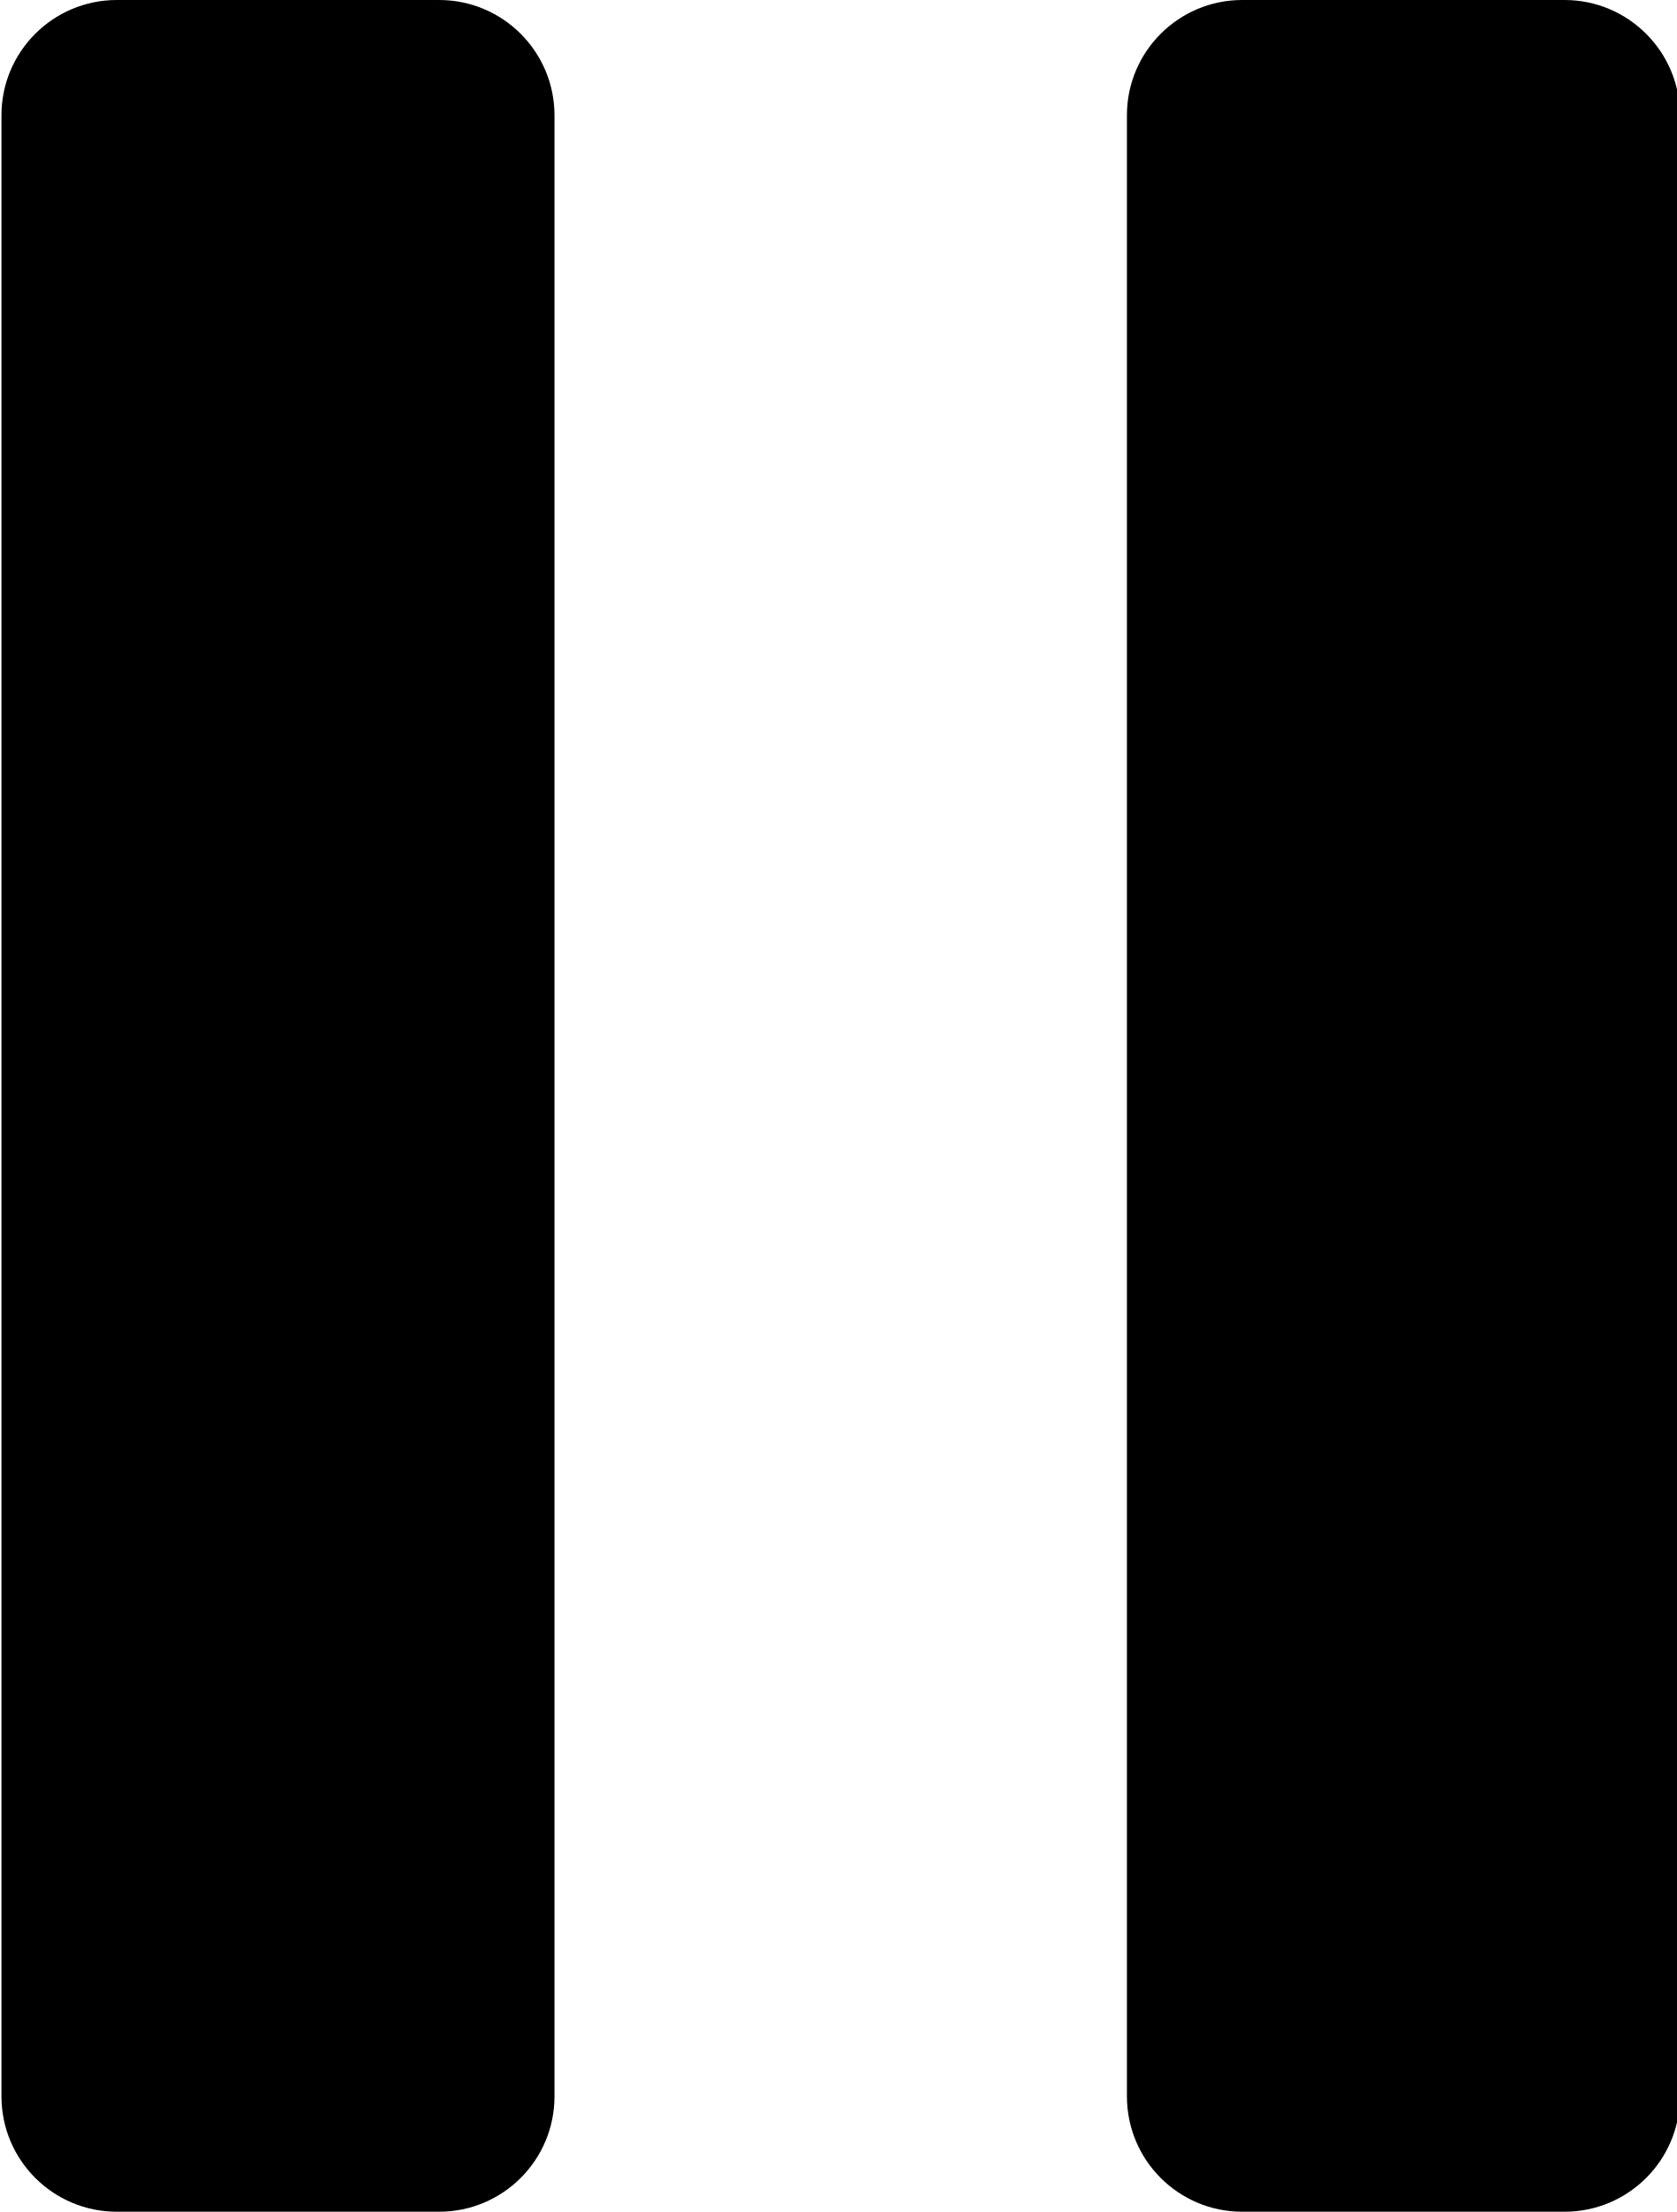
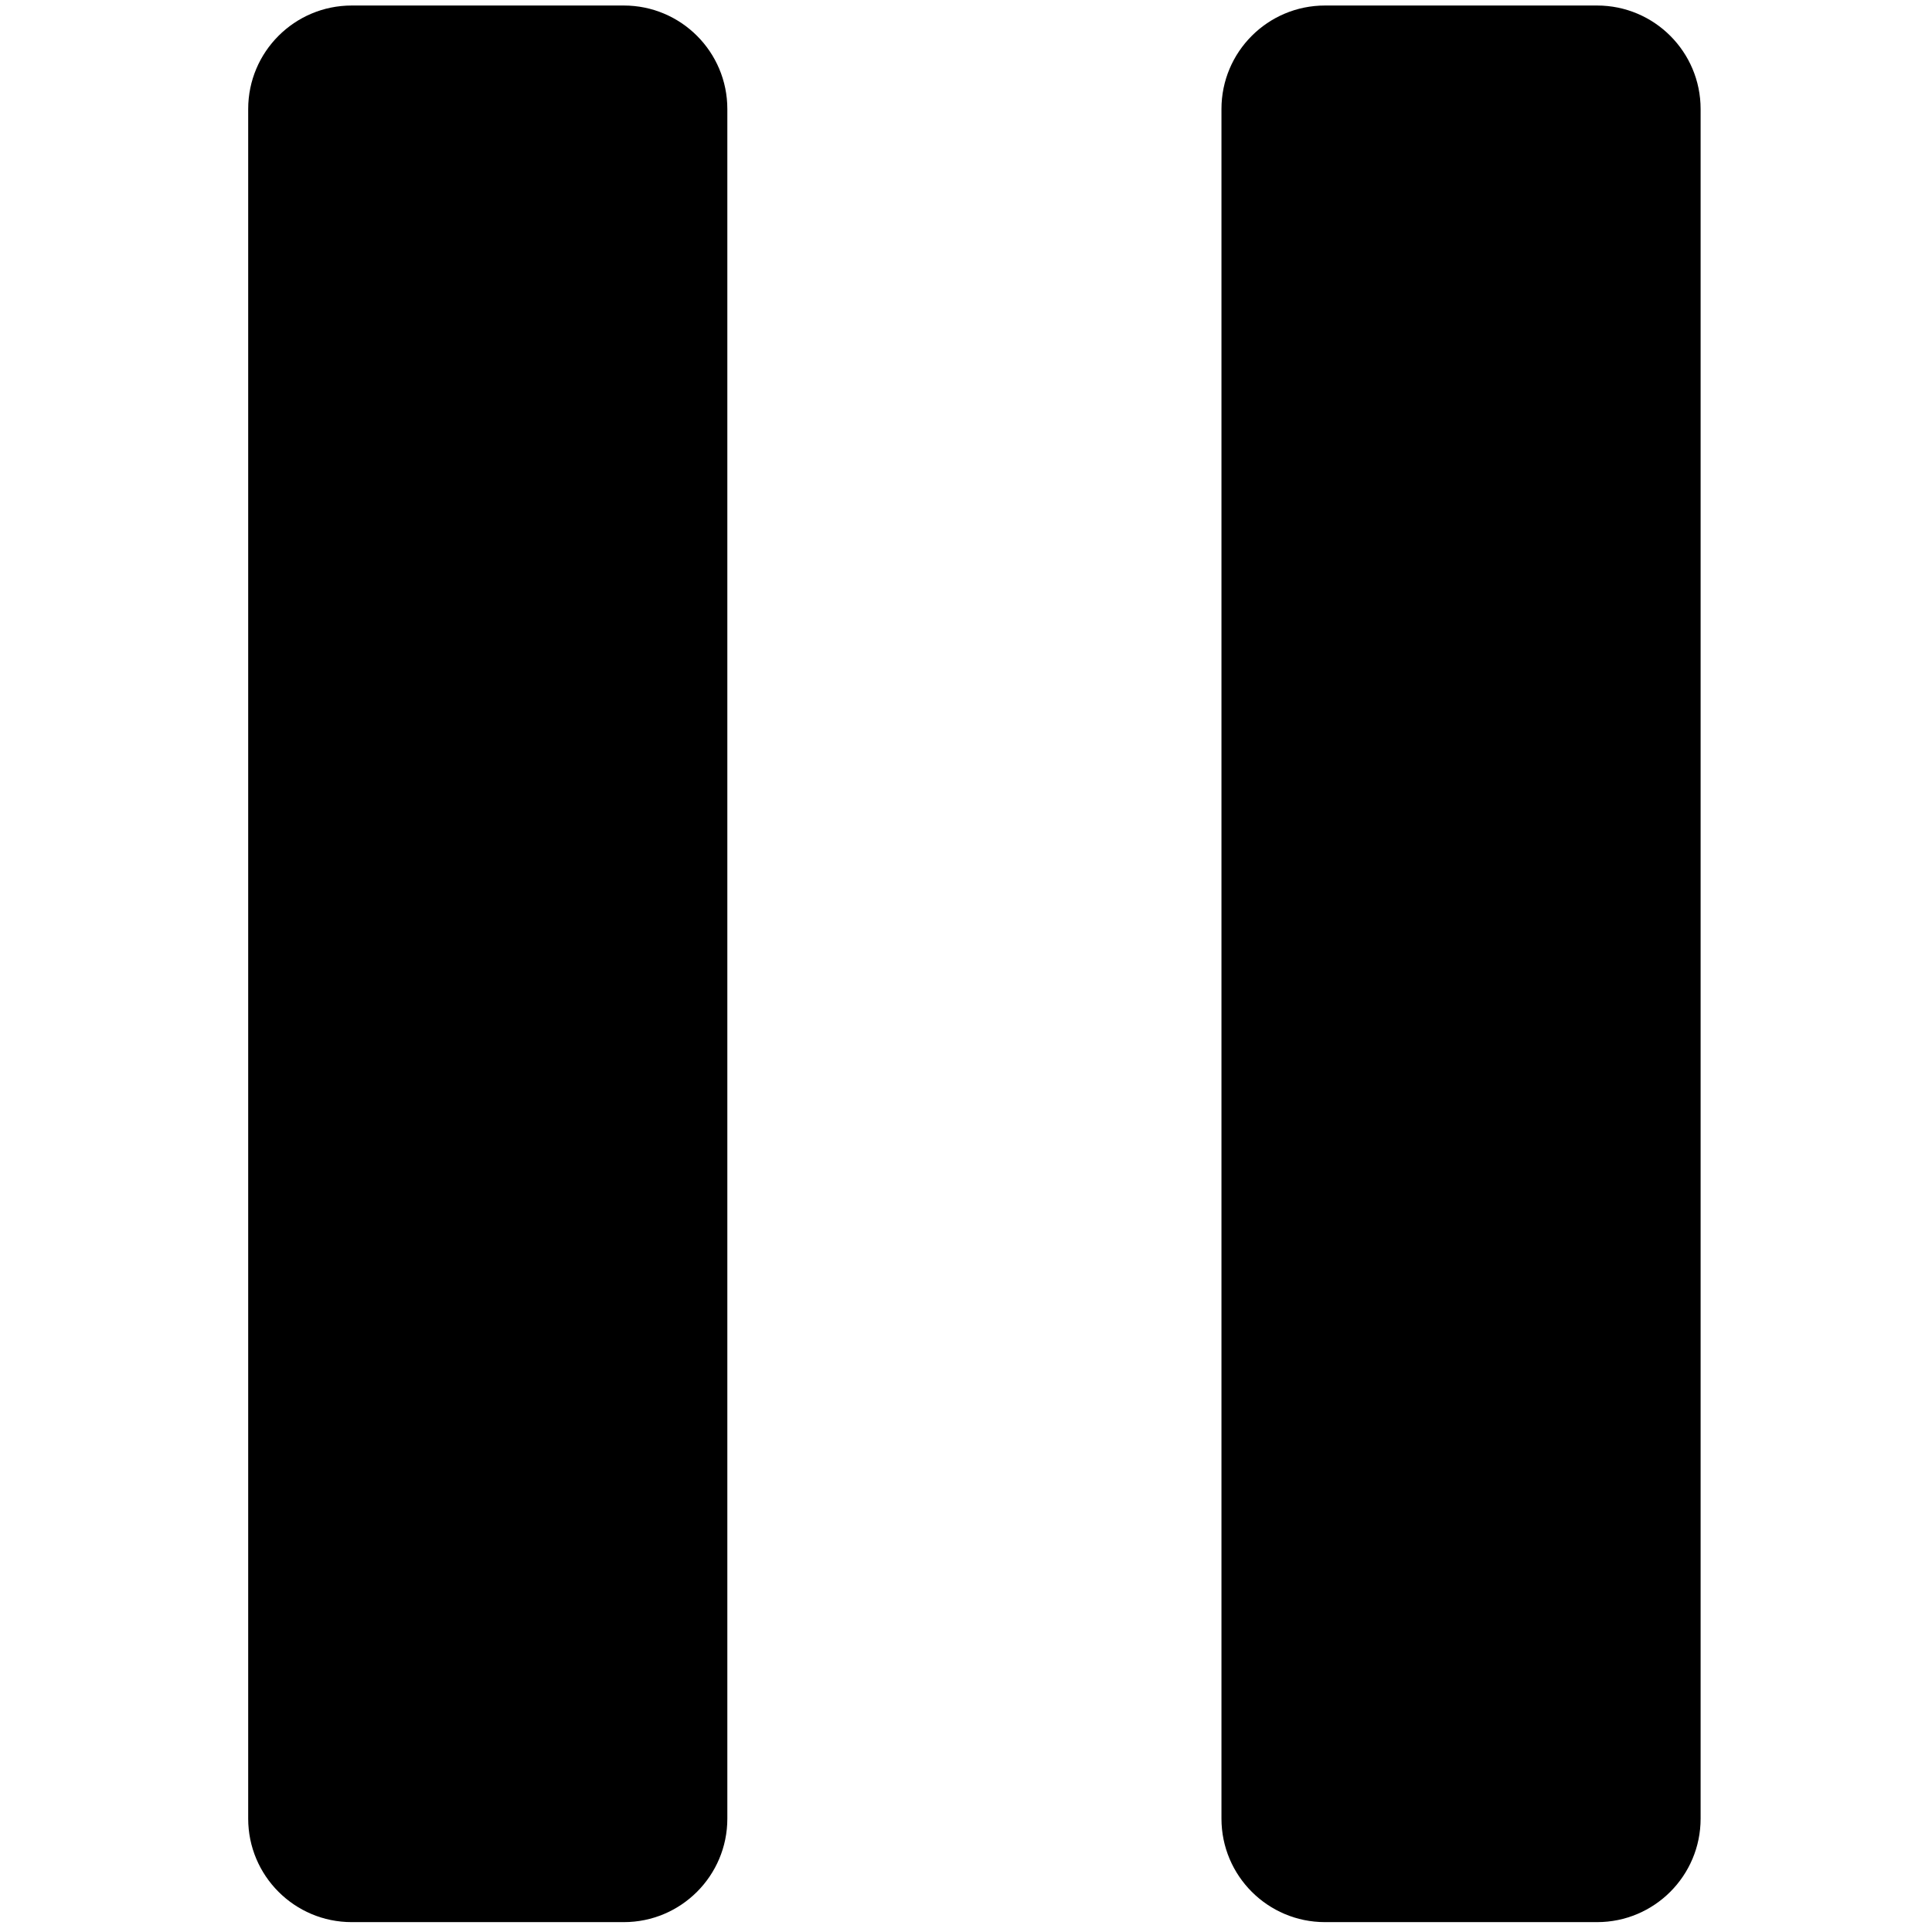
- <svg xmlns="http://www.w3.org/2000/svg" version="1.1" id="Layer_1" x="0px" y="0px" width="25.235px" height="33.3px" viewBox="0 0 25.235 33.3" enable-background="new 0 0 25.235 33.3" xml:space="preserve">
+ <svg xmlns="http://www.w3.org/2000/svg" xml:space="preserve" width="100px" height="100px" version="1.1" style="shape-rendering:geometricPrecision; text-rendering:geometricPrecision; image-rendering:optimizeQuality; fill-rule:evenodd; clip-rule:evenodd" viewBox="0 0 1000000 1000000">
+   <defs>
+     <style type="text/css">
+    
+     .fil0 {fill:none}
+     .fil1 {fill:black}
+    
+   </style>
+   </defs>
  <g id="Layer_x0020_1">
-     <path d="M1.759,0h4.85c0.959,0,1.737,0.778,1.737,1.737v29.822c0,0.96-0.778,1.737-1.737,1.737h-4.85   c-0.959,0-1.737-0.777-1.737-1.737V1.737C0.021,0.778,0.799,0,1.759,0z" />
-     <path d="M18.698,0h4.85c0.96,0,1.738,0.778,1.738,1.737v29.822c0,0.96-0.778,1.737-1.738,1.737h-4.85   c-0.959,0-1.736-0.777-1.736-1.737V1.737C16.961,0.778,17.739,0,18.698,0z" />
+     <rect class="fil0" x="1649" y="1425" width="1000000" height="999653" />
+     <rect class="fil1" x="128462" y="2856" width="248008" height="992032" rx="53581" ry="53581" />
+     <rect class="fil1" x="632226" y="2856" width="248008" height="992032" rx="53581" ry="53581" />
  </g>
</svg>
